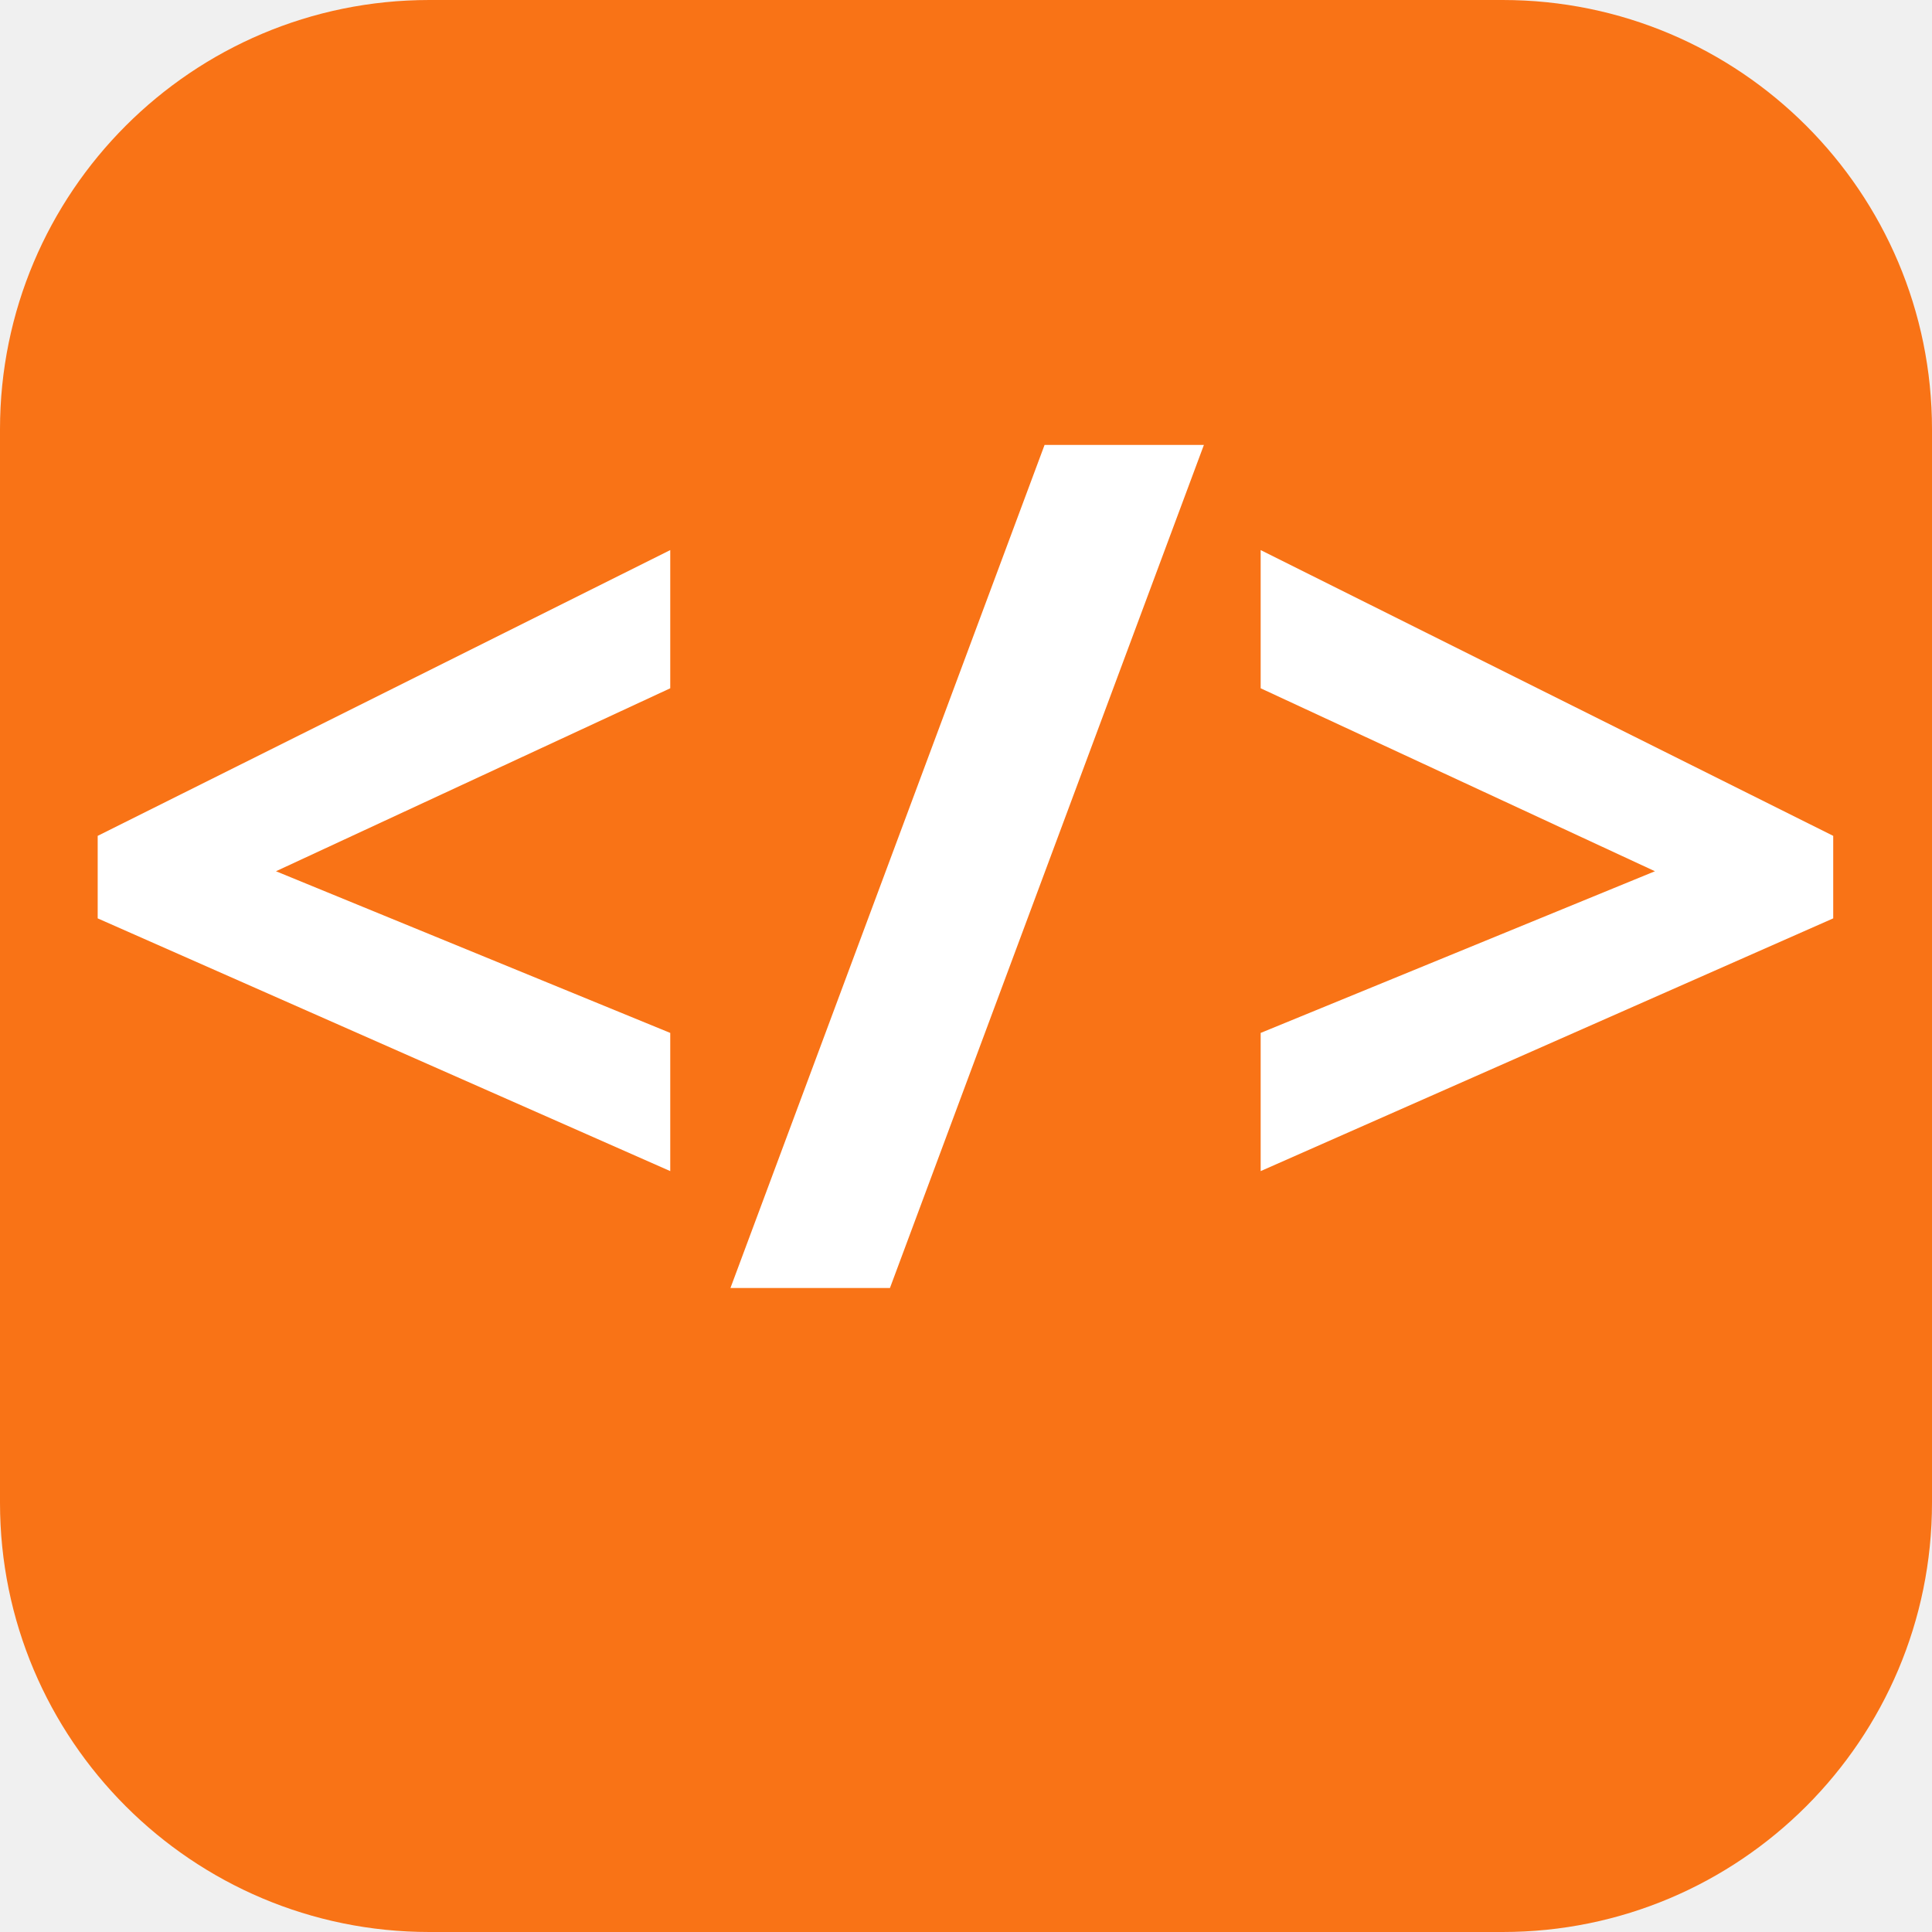
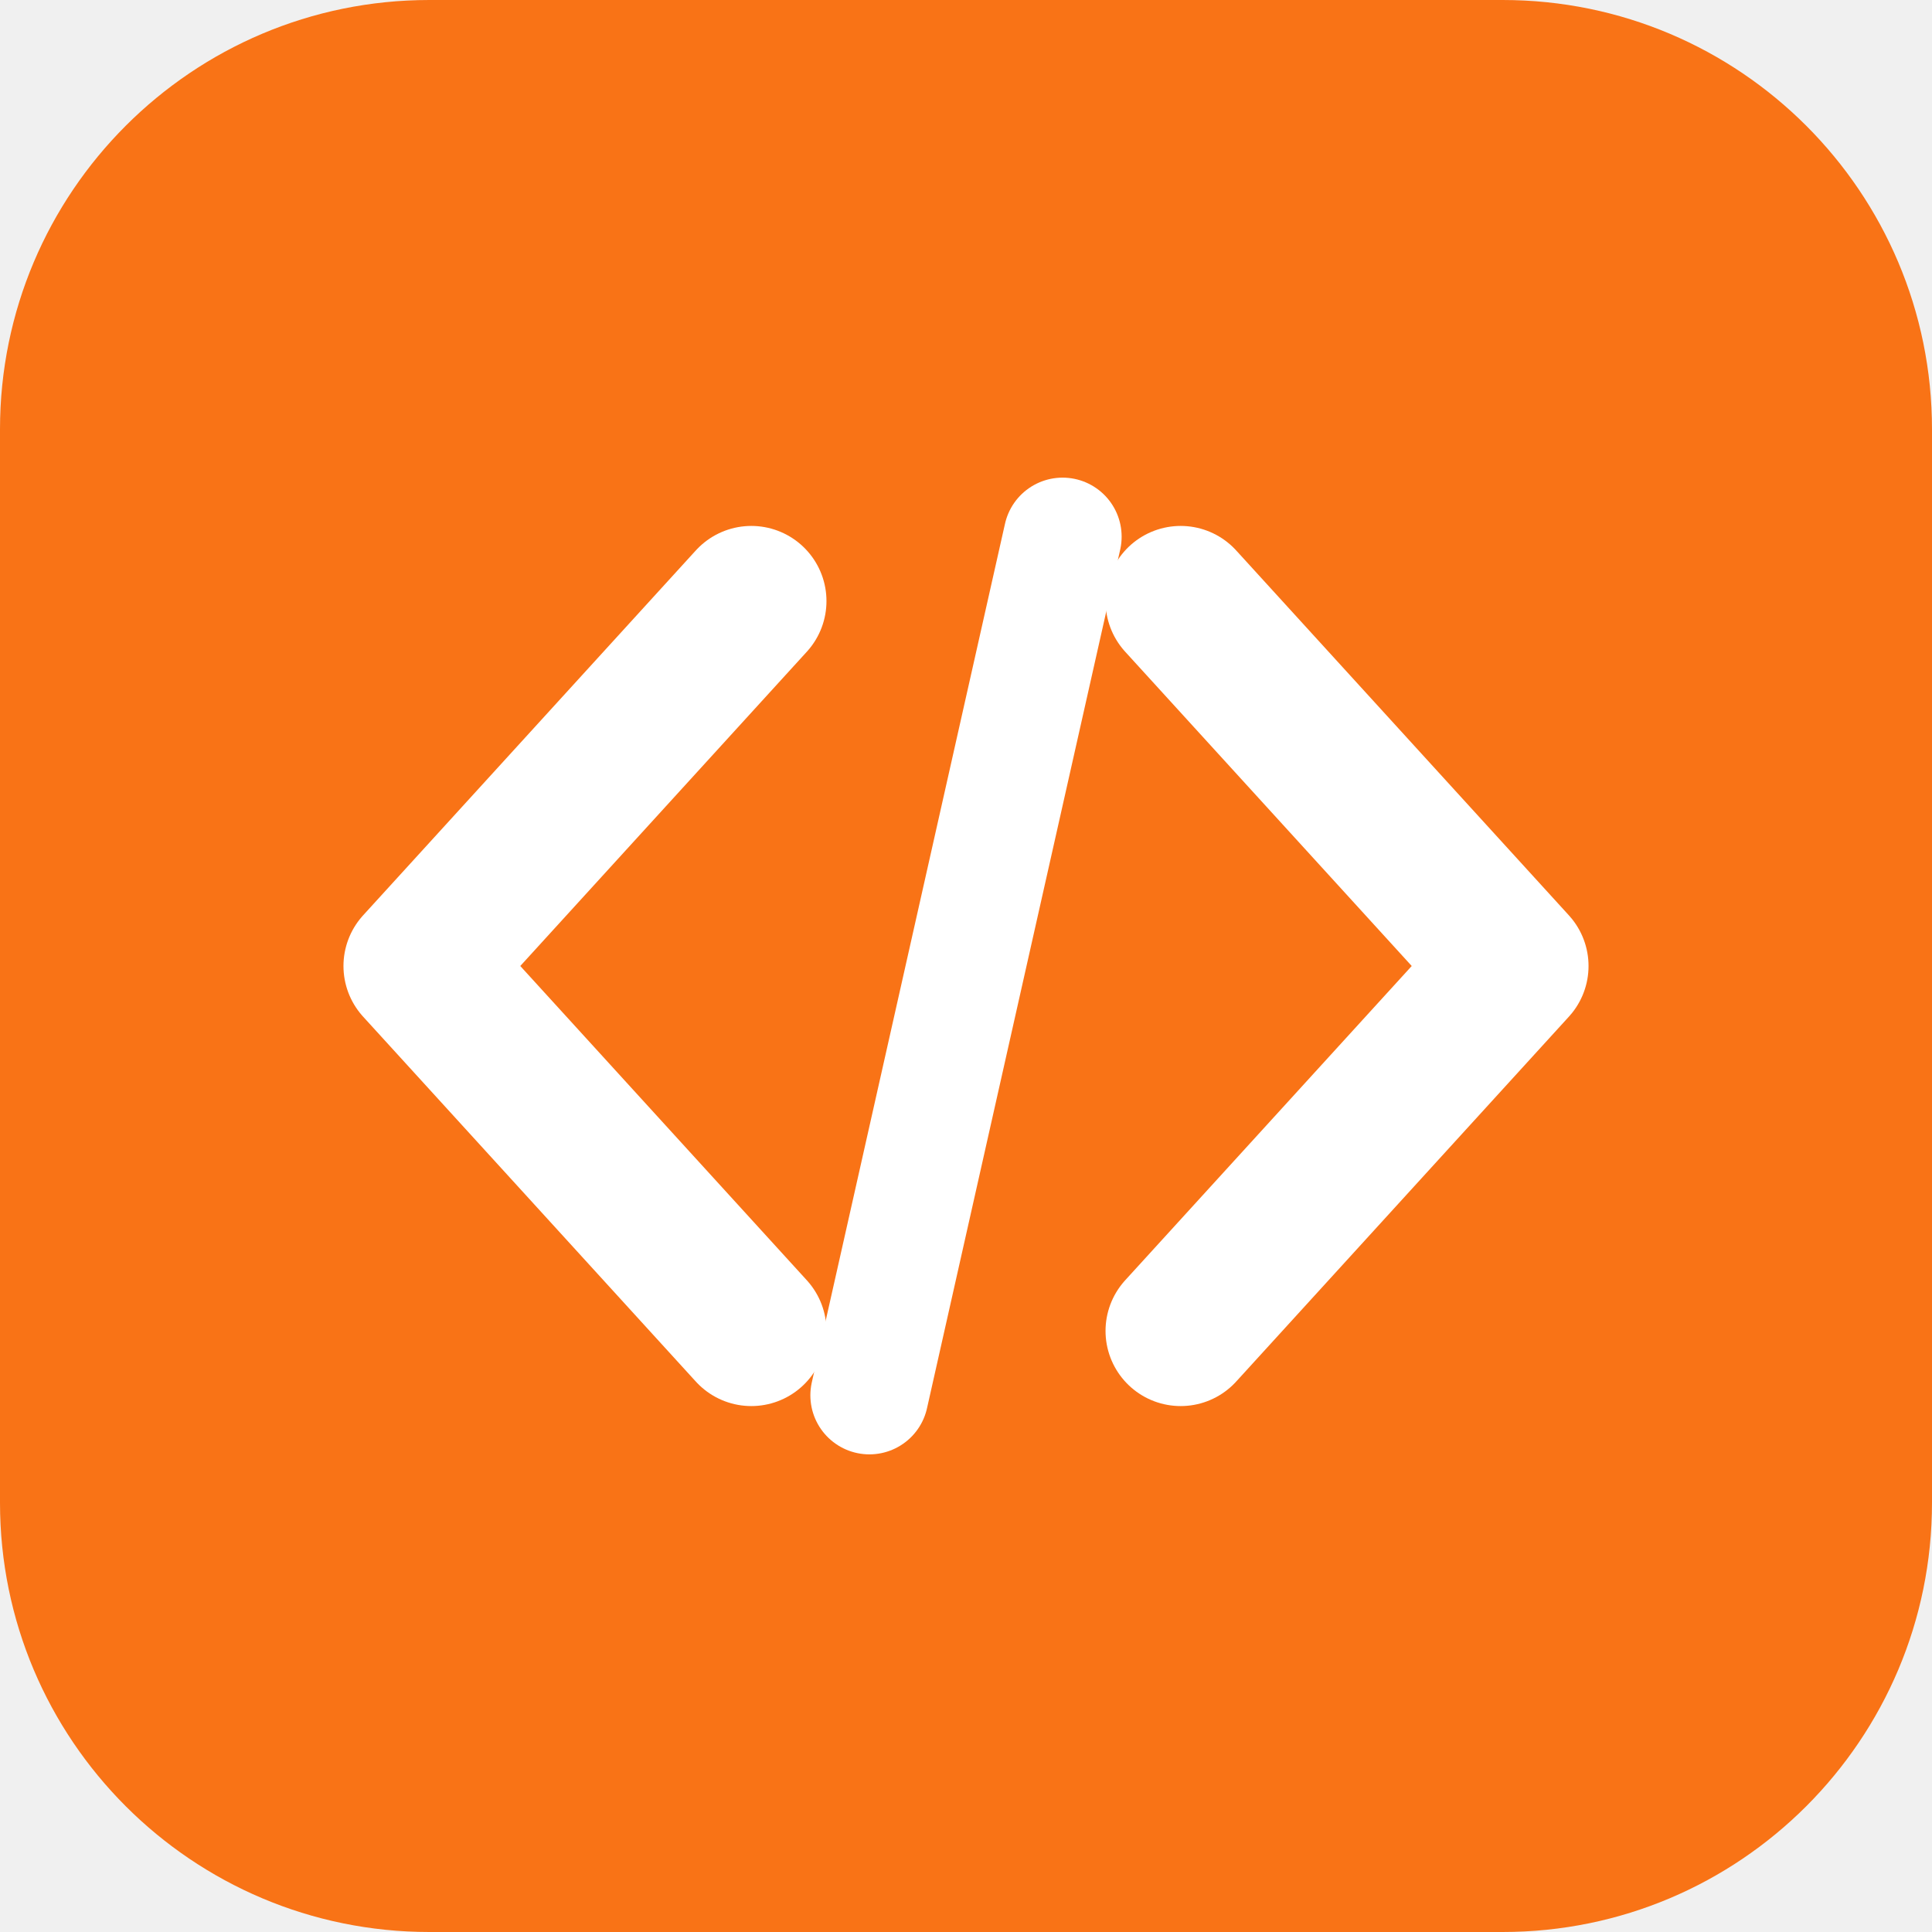
<svg xmlns="http://www.w3.org/2000/svg" viewBox="0 0 180 180" fill="none">
  <rect width="180" height="180" rx="40" fill="#f97316" />
-   <text x="90" y="120" text-anchor="middle" font-family="system-ui, sans-serif" font-weight="700" font-size="110" fill="#fff">&lt;/&gt;</text>
+   <path d="M70 56L39 90l31 34" stroke="#fff" stroke-width="14" stroke-linecap="round" stroke-linejoin="round" />
+   <path d="M110 56L141 90l-31 34" stroke="#fff" stroke-width="14" stroke-linecap="round" stroke-linejoin="round" />
+   <path d="M99 50L81 130" stroke="#fff" stroke-width="11" stroke-linecap="round" />
</svg>
